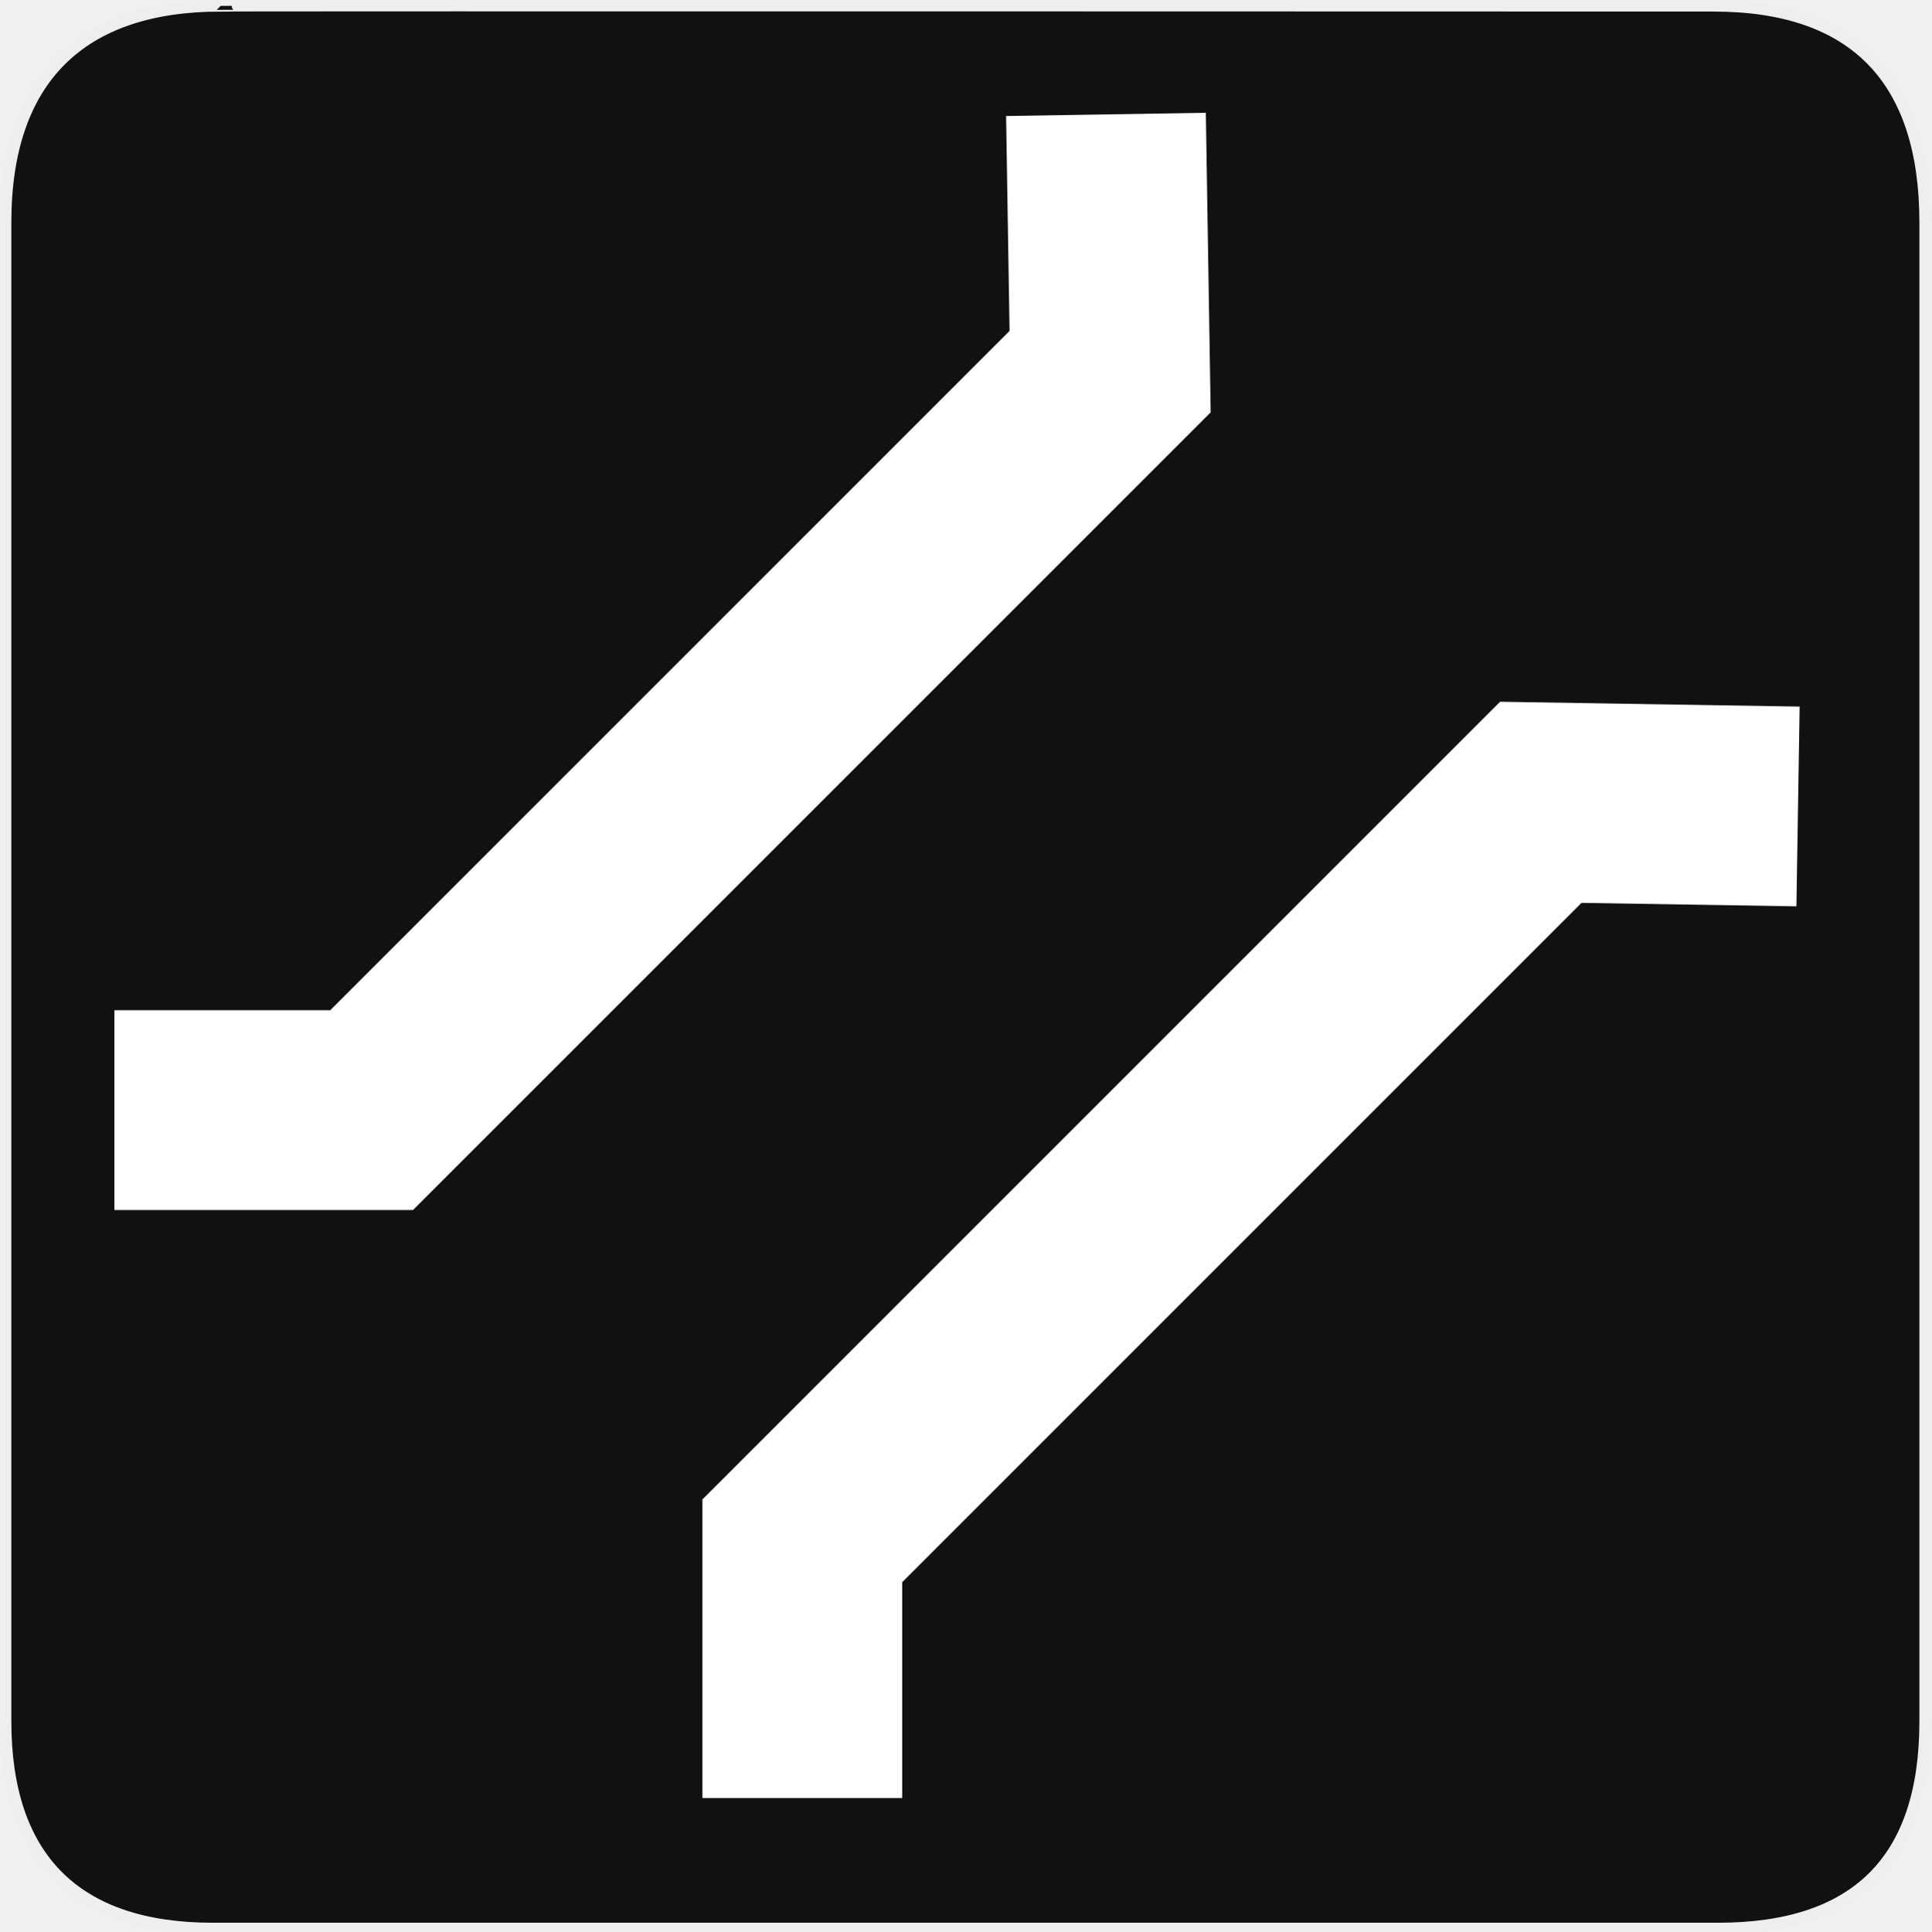
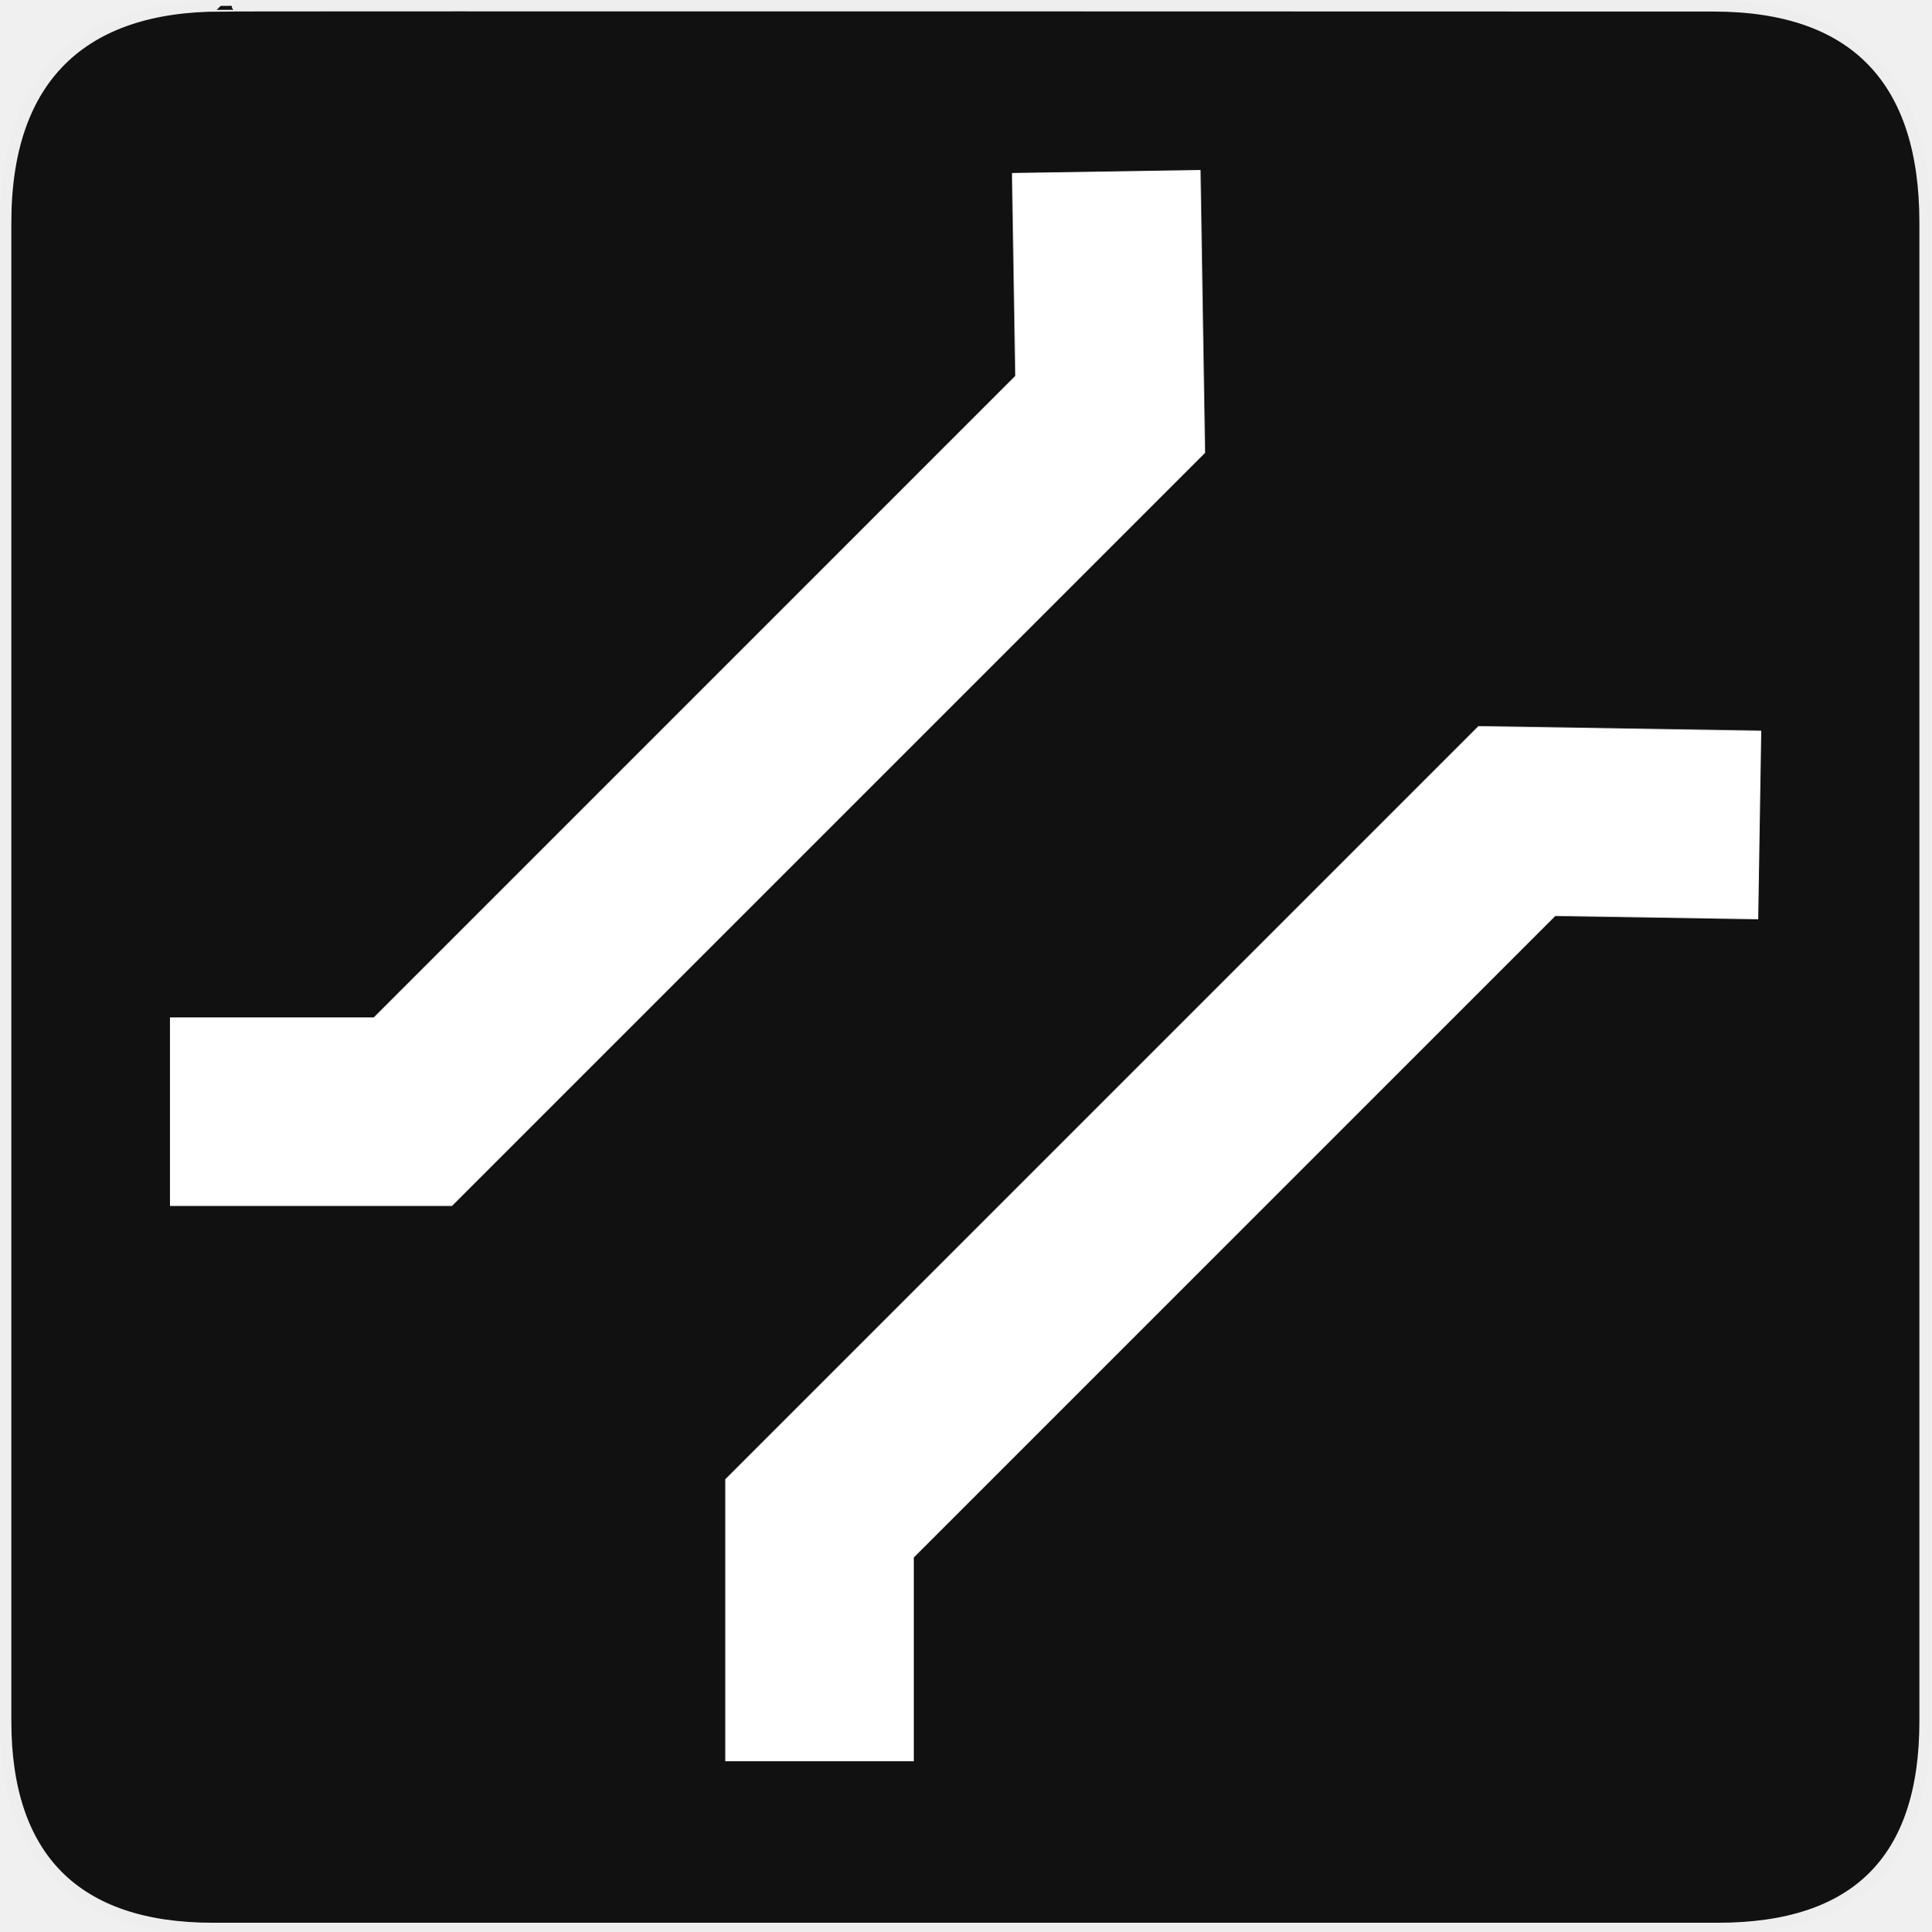
<svg xmlns="http://www.w3.org/2000/svg" version="1.0" width="580" height="580" id="svg2">
  <defs id="defs4">
    <symbol viewBox="244.5 110 489 219.9" id="symbol-university">
      <path id="path4460" d="M79,43l57,119c0,0,21-96,104-96s124,106,124,106l43-133l82-17L0,17L79,43z" />
      <path id="path4462" d="M94,176l-21,39" stroke-width="20" stroke="#000000" fill="none" />
      <path id="path4464" d="M300,19c0,10.5-22.6,19-50.5,19S199,29.5,199,19s22.6-19,50.5-19S300,8.5,300,19z" />
      <path id="path4466" d="M112,216l-16-38L64,88c0,0-9-8-4-35s16-24,16-24" stroke-width="20" stroke="#000000" ill="none" />
    </symbol>
    <marker style="overflow:visible;" id="Arrow2Lend" refX="0.0" refY="0.0" orient="auto">
      <path transform="scale(1.1) rotate(180) translate(1,0)" d="M 8.719,4.034 L -2.207,0.016 L 8.719,-4.002 C 6.973,-1.63 6.983,1.616 8.719,4.034 z " style="font-size:12.0;fill-rule:evenodd;stroke-width:0.625;stroke-linejoin:round;" id="path4137" />
    </marker>
    <marker style="overflow:visible;" id="Arrow1Mend" refX="0.0" refY="0.0" orient="auto">
      <path transform="scale(0.4) rotate(180) translate(10,0)" style="fill-rule:evenodd;stroke:#000000;stroke-width:1.0pt;marker-start:none;" d="M 0.0,0.0 L 5.0,-5.0 L -12.5,0.0 L 5.0,5.0 L 0.0,0.0 z " id="path4125" />
    </marker>
    <marker style="overflow:visible" id="TriangleOutL" refX="0.0" refY="0.0" orient="auto">
      <path transform="scale(0.8)" style="fill-rule:evenodd;stroke:#000000;stroke-width:1.0pt;marker-start:none" d="M 5.77,0.0 L -2.88,5.0 L -2.88,-5.0 L 5.77,0.0 z " id="path4214" />
    </marker>
    <marker style="overflow:visible;" id="Arrow1Lend" refX="0.0" refY="0.0" orient="auto">
      <path transform="scale(0.8) rotate(180) translate(12.5,0)" style="fill-rule:evenodd;stroke:#000000;stroke-width:1.0pt;marker-start:none;" d="M 0.0,0.0 L 5.0,-5.0 L -12.5,0.0 L 5.0,5.0 L 0.0,0.0 z " id="path4119" />
    </marker>
    <marker style="overflow:visible" id="Tail" refX="0.0" refY="0.0" orient="auto">
      <g transform="scale(-1.2)" id="g4152">
        <path style="fill:none;fill-rule:evenodd;stroke:#000000;stroke-width:0.8;marker-start:none;marker-end:none;stroke-linecap:round" d="M -3.805,-3.959 L 0.544,0" id="path4154" />
        <path style="fill:none;fill-rule:evenodd;stroke:#000000;stroke-width:0.8;marker-start:none;marker-end:none;stroke-linecap:round" d="M -1.287,-3.959 L 3.062,0" id="path4156" />
        <path style="fill:none;fill-rule:evenodd;stroke:#000000;stroke-width:0.8;marker-start:none;marker-end:none;stroke-linecap:round" d="M 1.305,-3.959 L 5.654,0" id="path4158" />
        <path style="fill:none;fill-rule:evenodd;stroke:#000000;stroke-width:0.8;marker-start:none;marker-end:none;stroke-linecap:round" d="M -3.805,4.178 L 0.544,0.22" id="path4160" />
        <path style="fill:none;fill-rule:evenodd;stroke:#000000;stroke-width:0.8;marker-start:none;marker-end:none;stroke-linecap:round" d="M -1.287,4.178 L 3.062,0.22" id="path4162" />
        <path style="fill:none;fill-rule:evenodd;stroke:#000000;stroke-width:0.8;marker-start:none;marker-end:none;stroke-linecap:round" d="M 1.305,4.178 L 5.654,0.22" id="path4164" />
      </g>
    </marker>
    <marker style="overflow:visible" id="Arrow1Sstart" refX="0.0" refY="0.0" orient="auto">
      <path transform="scale(0.2) translate(6,0)" style="fill-rule:evenodd;stroke:#000000;stroke-width:1.0pt;marker-start:none" d="M 0.0,0.0 L 5.0,-5.0 L -12.5,0.0 L 5.0,5.0 L 0.0,0.0 z " id="path4128" />
    </marker>
    <marker style="overflow:visible;" id="Arrow1Send" refX="0.0" refY="0.0" orient="auto">
      <path transform="scale(0.2) rotate(180) translate(6,0)" style="fill-rule:evenodd;stroke:#000000;stroke-width:1.0pt;marker-start:none;" d="M 0.0,0.0 L 5.0,-5.0 L -12.5,0.0 L 5.0,5.0 L 0.0,0.0 z " id="path4131" />
    </marker>
    <marker style="overflow:visible" id="SemiCircleOut" refX="0.0" refY="0.0" orient="auto">
      <path transform="scale(0.6) translate(7.125493,0.763446)" style="fill-rule:evenodd;stroke:#000000;stroke-width:1.0pt;marker-start:none;marker-end:none" d="M -2.5,-0.809 C -2.5,1.951 -4.74,4.191 -7.5,4.191 L -7.5,-5.809 C -4.74,-5.809 -2.5,-3.569 -2.5,-0.809 z " id="path4235" />
    </marker>
    <marker style="overflow:visible;" id="Arrow2Send" refX="0.0" refY="0.0" orient="auto">
      <path transform="scale(0.3) rotate(180) translate(-2.3,0)" d="M 8.719,4.034 L -2.207,0.016 L 8.719,-4.002 C 6.973,-1.63 6.983,1.616 8.719,4.034 z " style="font-size:12.0;fill-rule:evenodd;stroke-width:0.625;stroke-linejoin:round;" id="path4149" />
    </marker>
    <marker style="overflow:visible" id="TriangleOutS" refX="0.0" refY="0.0" orient="auto">
      <path transform="scale(0.2)" style="fill-rule:evenodd;stroke:#000000;stroke-width:1.0pt;marker-start:none" d="M 5.77,0.0 L -2.88,5.0 L -2.88,-5.0 L 5.77,0.0 z " id="path4220" />
    </marker>
    <marker style="overflow:visible" id="CurveIn" refX="0.0" refY="0.0" orient="auto">
      <path transform="scale(0.6)" style="fill-rule:evenodd;stroke:#000000;stroke-width:1.0pt;marker-start:none;marker-end:none;fill:none" d="M 4.625,-5.046 C 1.865,-5.046 -0.375,-2.806 -0.375,-0.046 C -0.375,2.714 1.865,4.954 4.625,4.954" id="path4238" />
    </marker>
    <marker orient="auto" refY="0" refX="0" id="InfiniteLineStart" style="overflow:visible">
      <g transform="translate(-13,0)" id="g4298">
-         <circle cx="3" cy="0" r="0.8" id="circle4300" d="M 3.8,0 C 3.8,0.442 3.442,0.8 3,0.8 2.558,0.8 2.2,0.442 2.2,0 c 0,-0.442 0.358,-0.8 0.8,-0.8 0.442,0 0.8,0.358 0.8,0.8 z" />
-         <circle cx="6.5" cy="0" r="0.8" id="circle4302" d="M 7.3,0 C 7.3,0.442 6.942,0.8 6.5,0.8 6.058,0.8 5.7,0.442 5.7,0 c 0,-0.442 0.358,-0.8 0.8,-0.8 0.442,0 0.8,0.358 0.8,0.8 z" />
-         <circle cx="10" cy="0" r="0.8" id="circle4304" d="M 10.8,0 C 10.8,0.442 10.442,0.8 10,0.8 9.558,0.8 9.2,0.442 9.2,0 c 0,-0.442 0.358,-0.8 0.8,-0.8 0.442,0 0.8,0.358 0.8,0.8 z" />
+         <circle cx="3" cy="0" r="0.8" id="circle4300" />
+         <circle cx="6.5" cy="0" r="0.8" id="circle4302" />
+         <circle cx="10" cy="0" r="0.8" id="circle4304" />
      </g>
    </marker>
    <marker style="overflow:visible" id="StopS" refX="0.0" refY="0.0" orient="auto">
      <path transform="scale(0.2)" style="fill:none;fill-opacity:0.75;fill-rule:evenodd;stroke:#000000;stroke-width:1.0pt" d="M 0.0,5.65 L 0.0,-5.65" id="path4229" />
    </marker>
    <marker style="overflow:visible" id="Arrow2Sstart" refX="0.0" refY="0.0" orient="auto">
      <path transform="scale(0.3) translate(-2.3,0)" d="M 8.719,4.034 L -2.207,0.016 L 8.719,-4.002 C 6.973,-1.63 6.983,1.616 8.719,4.034 z " style="font-size:12.0;fill-rule:evenodd;stroke-width:0.625;stroke-linejoin:round" id="path4146" />
    </marker>
    <marker style="overflow:visible" id="DiamondS" refX="0.0" refY="0.0" orient="auto">
      <path transform="scale(0.2)" style="fill-rule:evenodd;stroke:#000000;stroke-width:1.0pt;marker-start:none" d="M 0,-7.071 L -7.071,0 L 0,7.071 L 7.071,0 L 0,-7.071 z " id="path4202" />
    </marker>
    <marker orient="auto" refY="0" refX="0" id="RazorWire">
       style="overflow:visible"&gt;
      <path d="M 0.023,-0.74 L 0.023,0.697 L -7.759,3.01 L 10.679,3.01 L 3.491,0.697 L 3.491,-0.74 L 10.741,-2.896 L -7.727,-2.896 L 0.023,-0.74 z " style="fill:#808080;fill-opacity:1;fill-rule:evenodd;stroke:#000000;stroke-width:0.1pt" transform="scale(0.8,0.8)" id="path4286" />
    </marker>
    <marker viewBox="0 0 10 10" refY="5" refX="10" orient="auto" markerWidth="4" markerUnits="strokeWidth" markerHeight="3" id="ArrowStart">
      <path id="path1968" d="M 10 0 L 0 5 L 10 10 z" />
    </marker>
    <marker viewBox="0 0 10 10" refY="5" refX="0" orient="auto" markerWidth="4" markerUnits="strokeWidth" markerHeight="3" id="ArrowEnd">
      <path id="path1965" d="M 0 0 L 10 5 L 0 10 z" />
    </marker>
  </defs>
  <g id="g1327">
    <path d="M 66.275,1.768 C 24.94,1.768 1.704,23.139 1.704,66.804 L 1.704,516.927 C 1.704,557.771 22.599,579.156 63.896,579.156 L 515.92,579.156 C 557.227,579.156 578.149,558.841 578.149,516.927 L 578.149,66.804 C 578.149,24.203 557.227,1.768 514.628,1.768 C 514.624,1.768 66.133,1.625 66.275,1.768 z " style="fill:#111;stroke:#eee;stroke-width:3.408" id="path1329" />
  </g>
-   <path style="fill:none;stroke:#ffffff;stroke-width:60;stroke-linecap:butt;stroke-linejoin:miter;stroke-miterlimit:4;stroke-opacity:1;stroke-dasharray:none" d="m 332.153,34.355 1.246,77.253 -221.791,221.791 -77.253,0" id="path3068" />
-   <path style="fill:none;stroke:#ffffff;stroke-width:60;stroke-linecap:butt;stroke-linejoin:miter;stroke-miterlimit:4;stroke-opacity:1;stroke-dasharray:none" d="m 540,242.202 -77.253,-1.246 -221.791,221.791 0,77.253" id="path3068-9" />
+   <path style="fill:none;stroke:#ffffff;stroke-width:56.656;stroke-linecap:butt;stroke-linejoin:miter;stroke-miterlimit:4;stroke-dasharray:none;stroke-opacity:1" d="m 332.24,51.497 1.177,72.947 -209.429,209.429 -72.947,0" id="path3068" />
+   <path style="fill:none;stroke:#ffffff;stroke-width:56.656;stroke-linecap:butt;stroke-linejoin:miter;stroke-miterlimit:4;stroke-dasharray:none;stroke-opacity:1" d="m 528.503,247.76 -72.947,-1.177 -209.429,209.429 0,72.947" id="path3068-9" />
</svg>
